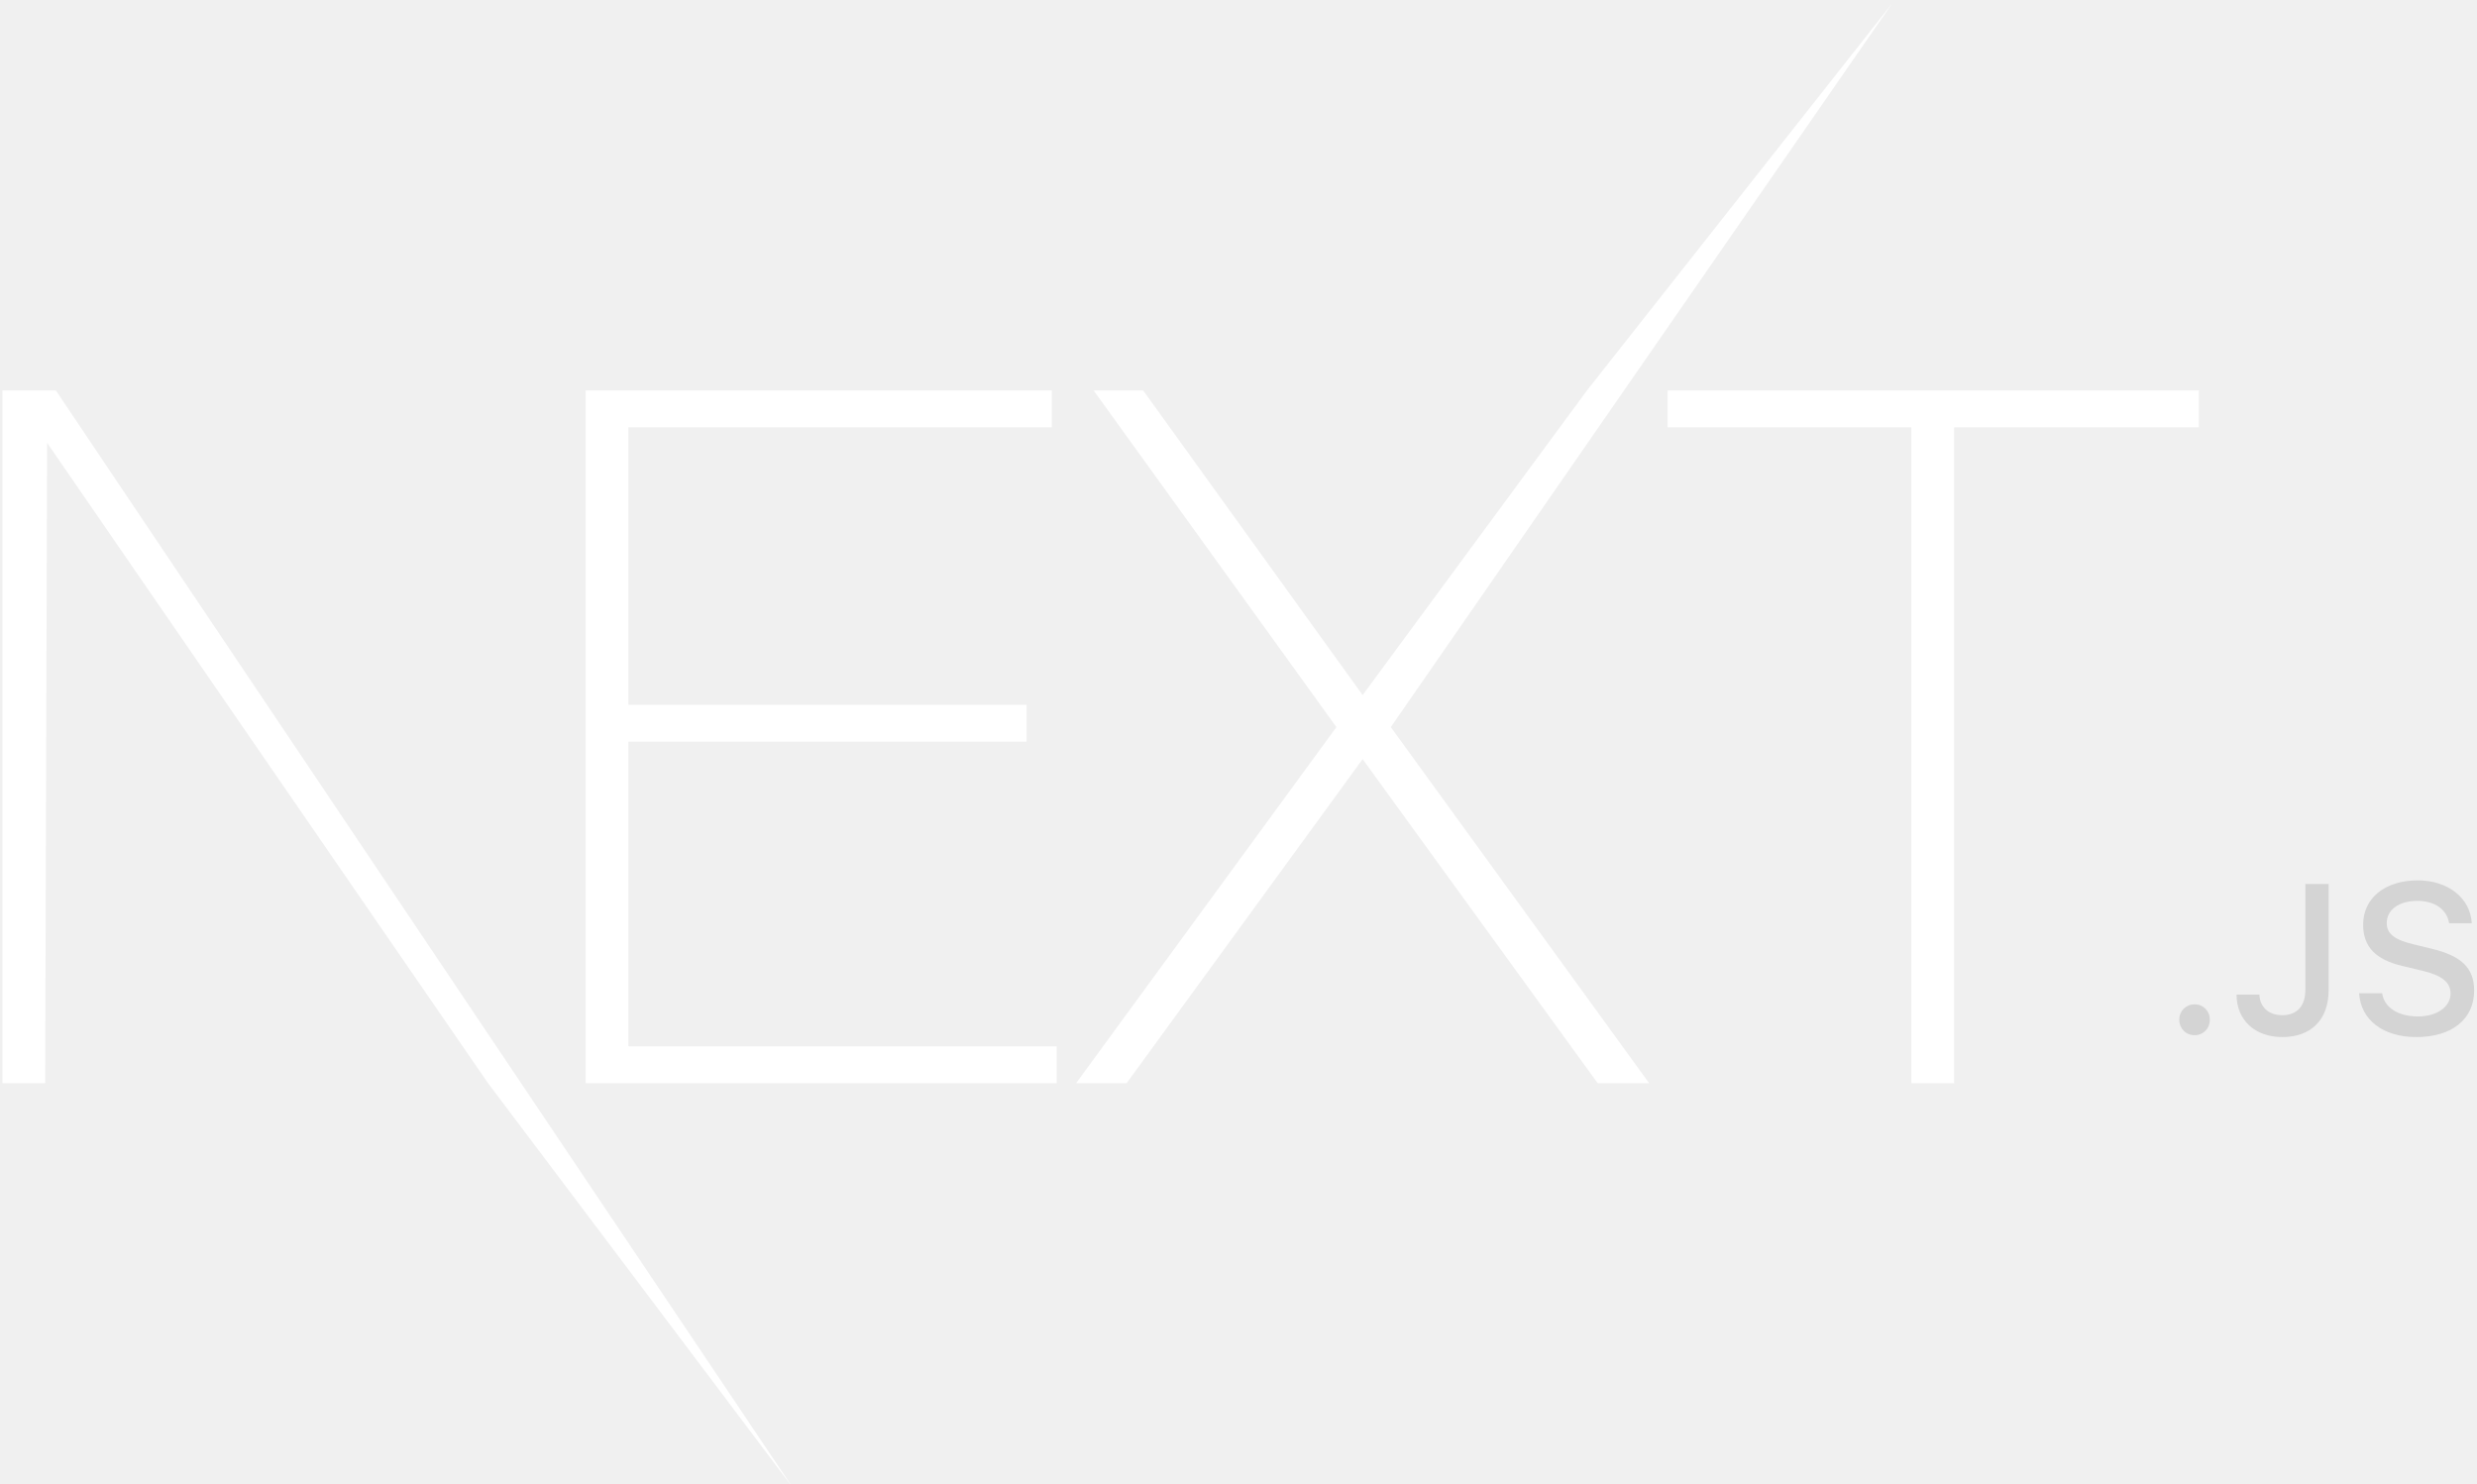
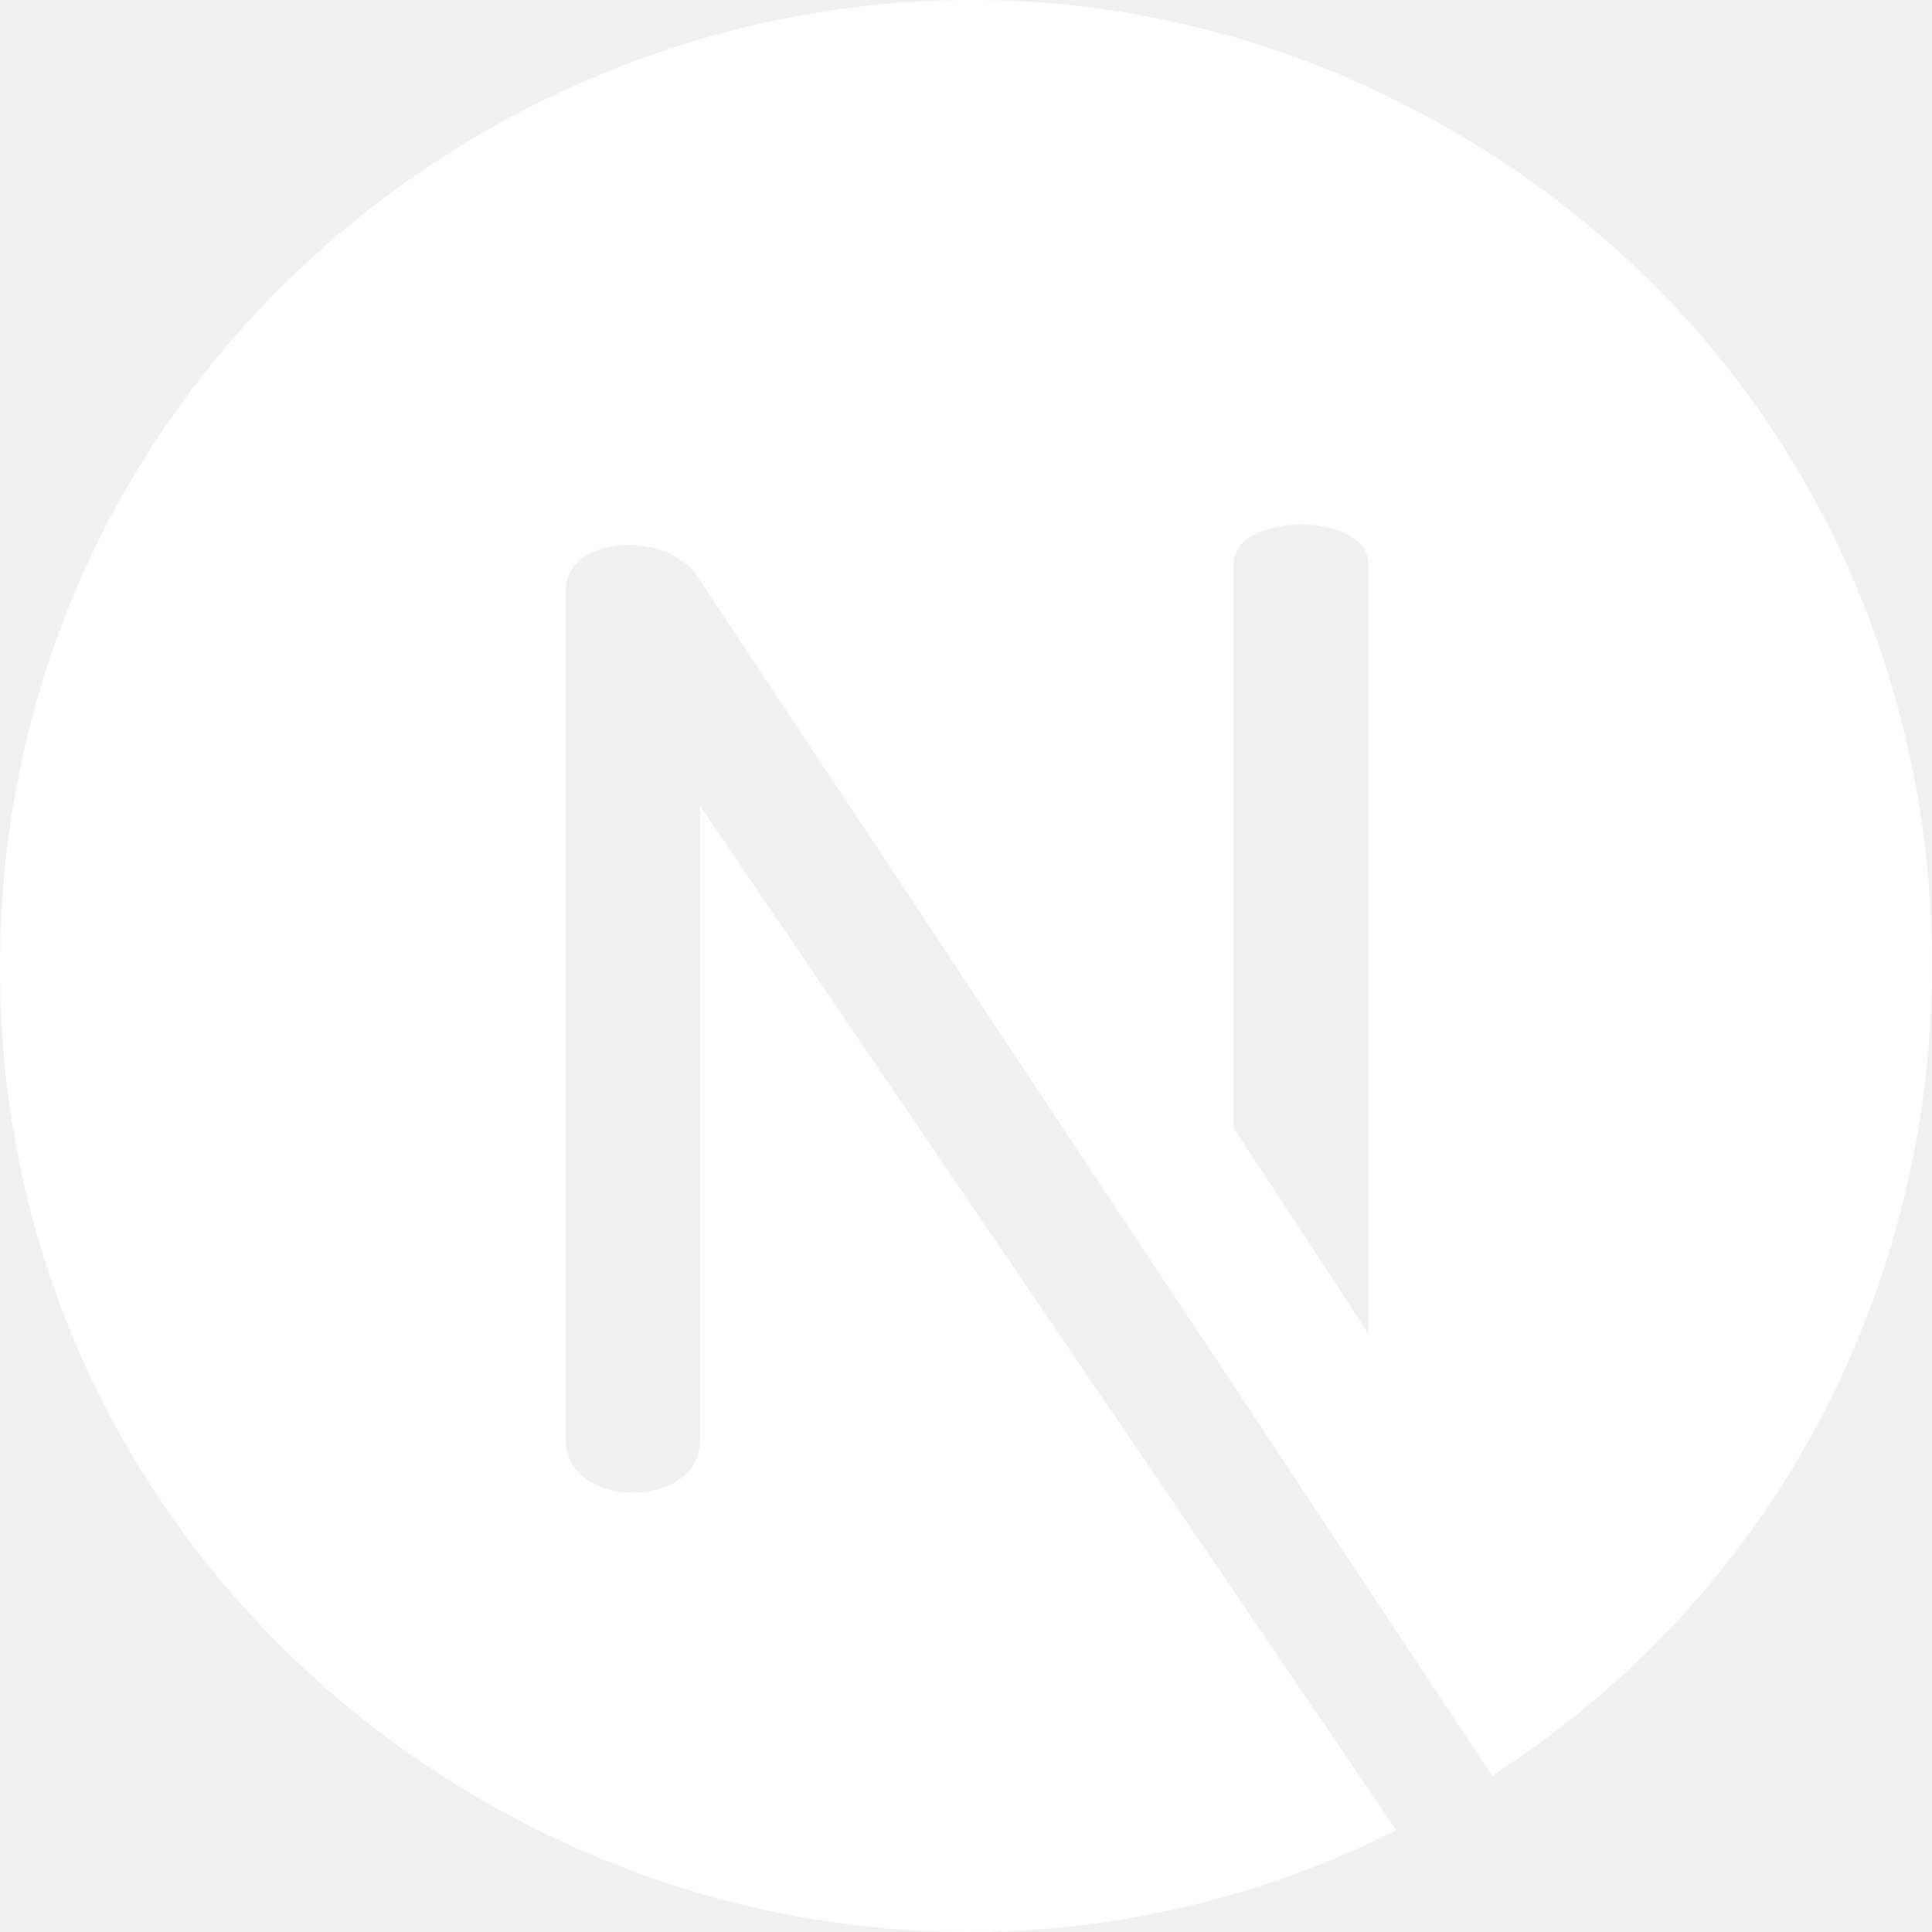
- <svg xmlns="http://www.w3.org/2000/svg" width="207px" height="124px" viewBox="0 0 207 124" version="1.1">
-   <defs />
-   <g id="Page-1" stroke="none" stroke-width="1" fill="none" fill-rule="evenodd">
-     <g id="White-Next.js" transform="translate(-247, -138)" fill-rule="nonzero">
-       <g id="next-white-vector" transform="translate(247, 138)">
-         <g id="EXT-+-Type-something" fill="#FFFFFF">
-           <path d="M48.942,32.632 L87.901,32.632 L87.901,35.714 L52.513,35.714 L52.513,58.907 L85.791,58.907 L85.791,61.989 L52.513,61.989 L52.513,87.453 L88.307,87.453 L88.307,90.534 L48.942,90.534 L48.942,32.632 Z M91.391,32.632 L95.531,32.632 L113.874,58.096 L132.623,32.632 L158.124,0.287 L116.228,60.772 L137.817,90.534 L133.516,90.534 L113.874,63.448 L94.151,90.534 L89.93,90.534 L111.682,60.772 L91.391,32.632 Z M139.359,35.714 L139.359,32.632 L183.756,32.632 L183.756,35.714 L163.303,35.714 L163.303,90.534 L159.732,90.534 L159.732,35.714 L139.359,35.714 Z" id="EXT" />
-           <polygon id="Type-something" points="0.203 32.632 4.667 32.632 66.224 124.303 40.785 90.534 3.936 37.011 3.774 90.534 0.203 90.534" />
-         </g>
-         <path d="M183.397,86.523 C184.135,86.523 184.673,85.96 184.673,85.233 C184.673,84.506 184.135,83.943 183.397,83.943 C182.667,83.943 182.12,84.506 182.12,85.233 C182.12,85.96 182.667,86.523 183.397,86.523 Z M186.906,83.13 C186.906,85.276 188.461,86.679 190.728,86.679 C193.142,86.679 194.602,85.233 194.602,82.723 L194.602,73.886 L192.656,73.886 L192.656,82.714 C192.656,84.108 191.952,84.852 190.71,84.852 C189.598,84.852 188.843,84.16 188.817,83.13 L186.906,83.13 Z M197.147,83.017 C197.286,85.25 199.153,86.679 201.933,86.679 C204.903,86.679 206.762,85.181 206.762,82.792 C206.762,80.914 205.702,79.875 203.131,79.278 L201.75,78.94 C200.117,78.56 199.457,78.049 199.457,77.157 C199.457,76.032 200.482,75.296 202.02,75.296 C203.479,75.296 204.486,76.015 204.669,77.166 L206.562,77.166 C206.449,75.063 204.591,73.583 202.046,73.583 C199.309,73.583 197.485,75.063 197.485,77.287 C197.485,79.122 198.519,80.213 200.786,80.741 L202.402,81.13 C204.061,81.52 204.79,82.091 204.79,83.043 C204.79,84.151 203.644,84.956 202.08,84.956 C200.404,84.956 199.24,84.203 199.075,83.017 L197.147,83.017 Z" id=".JS" fill="#D4D4D4" />
-       </g>
-     </g>
-   </g>
+ <svg xmlns="http://www.w3.org/2000/svg" version="1.1" width="512px" height="512px" id="svg4">
+   <defs id="defs8" />
+   <path d="M386.399,35.508C217.06-64.061,1.885,57.55,0.012,253.882c-1.828,191.717,201.063,315.545,370.021,231.163L185.56,213.636l0,167.997c0,18.614-35.619,18.614-35.619,0V156.421c0-14.776,27.447-15.988,35.225-3.144l210.263,317.296C553.381,368.835,551.247,132.436,386.399,35.508z M362.643,353.447l-35.732-54.577V149.458c0-13.932,35.732-13.932,35.732,0V353.447z" id="path2" style="fill:#ffffff" />
</svg>
